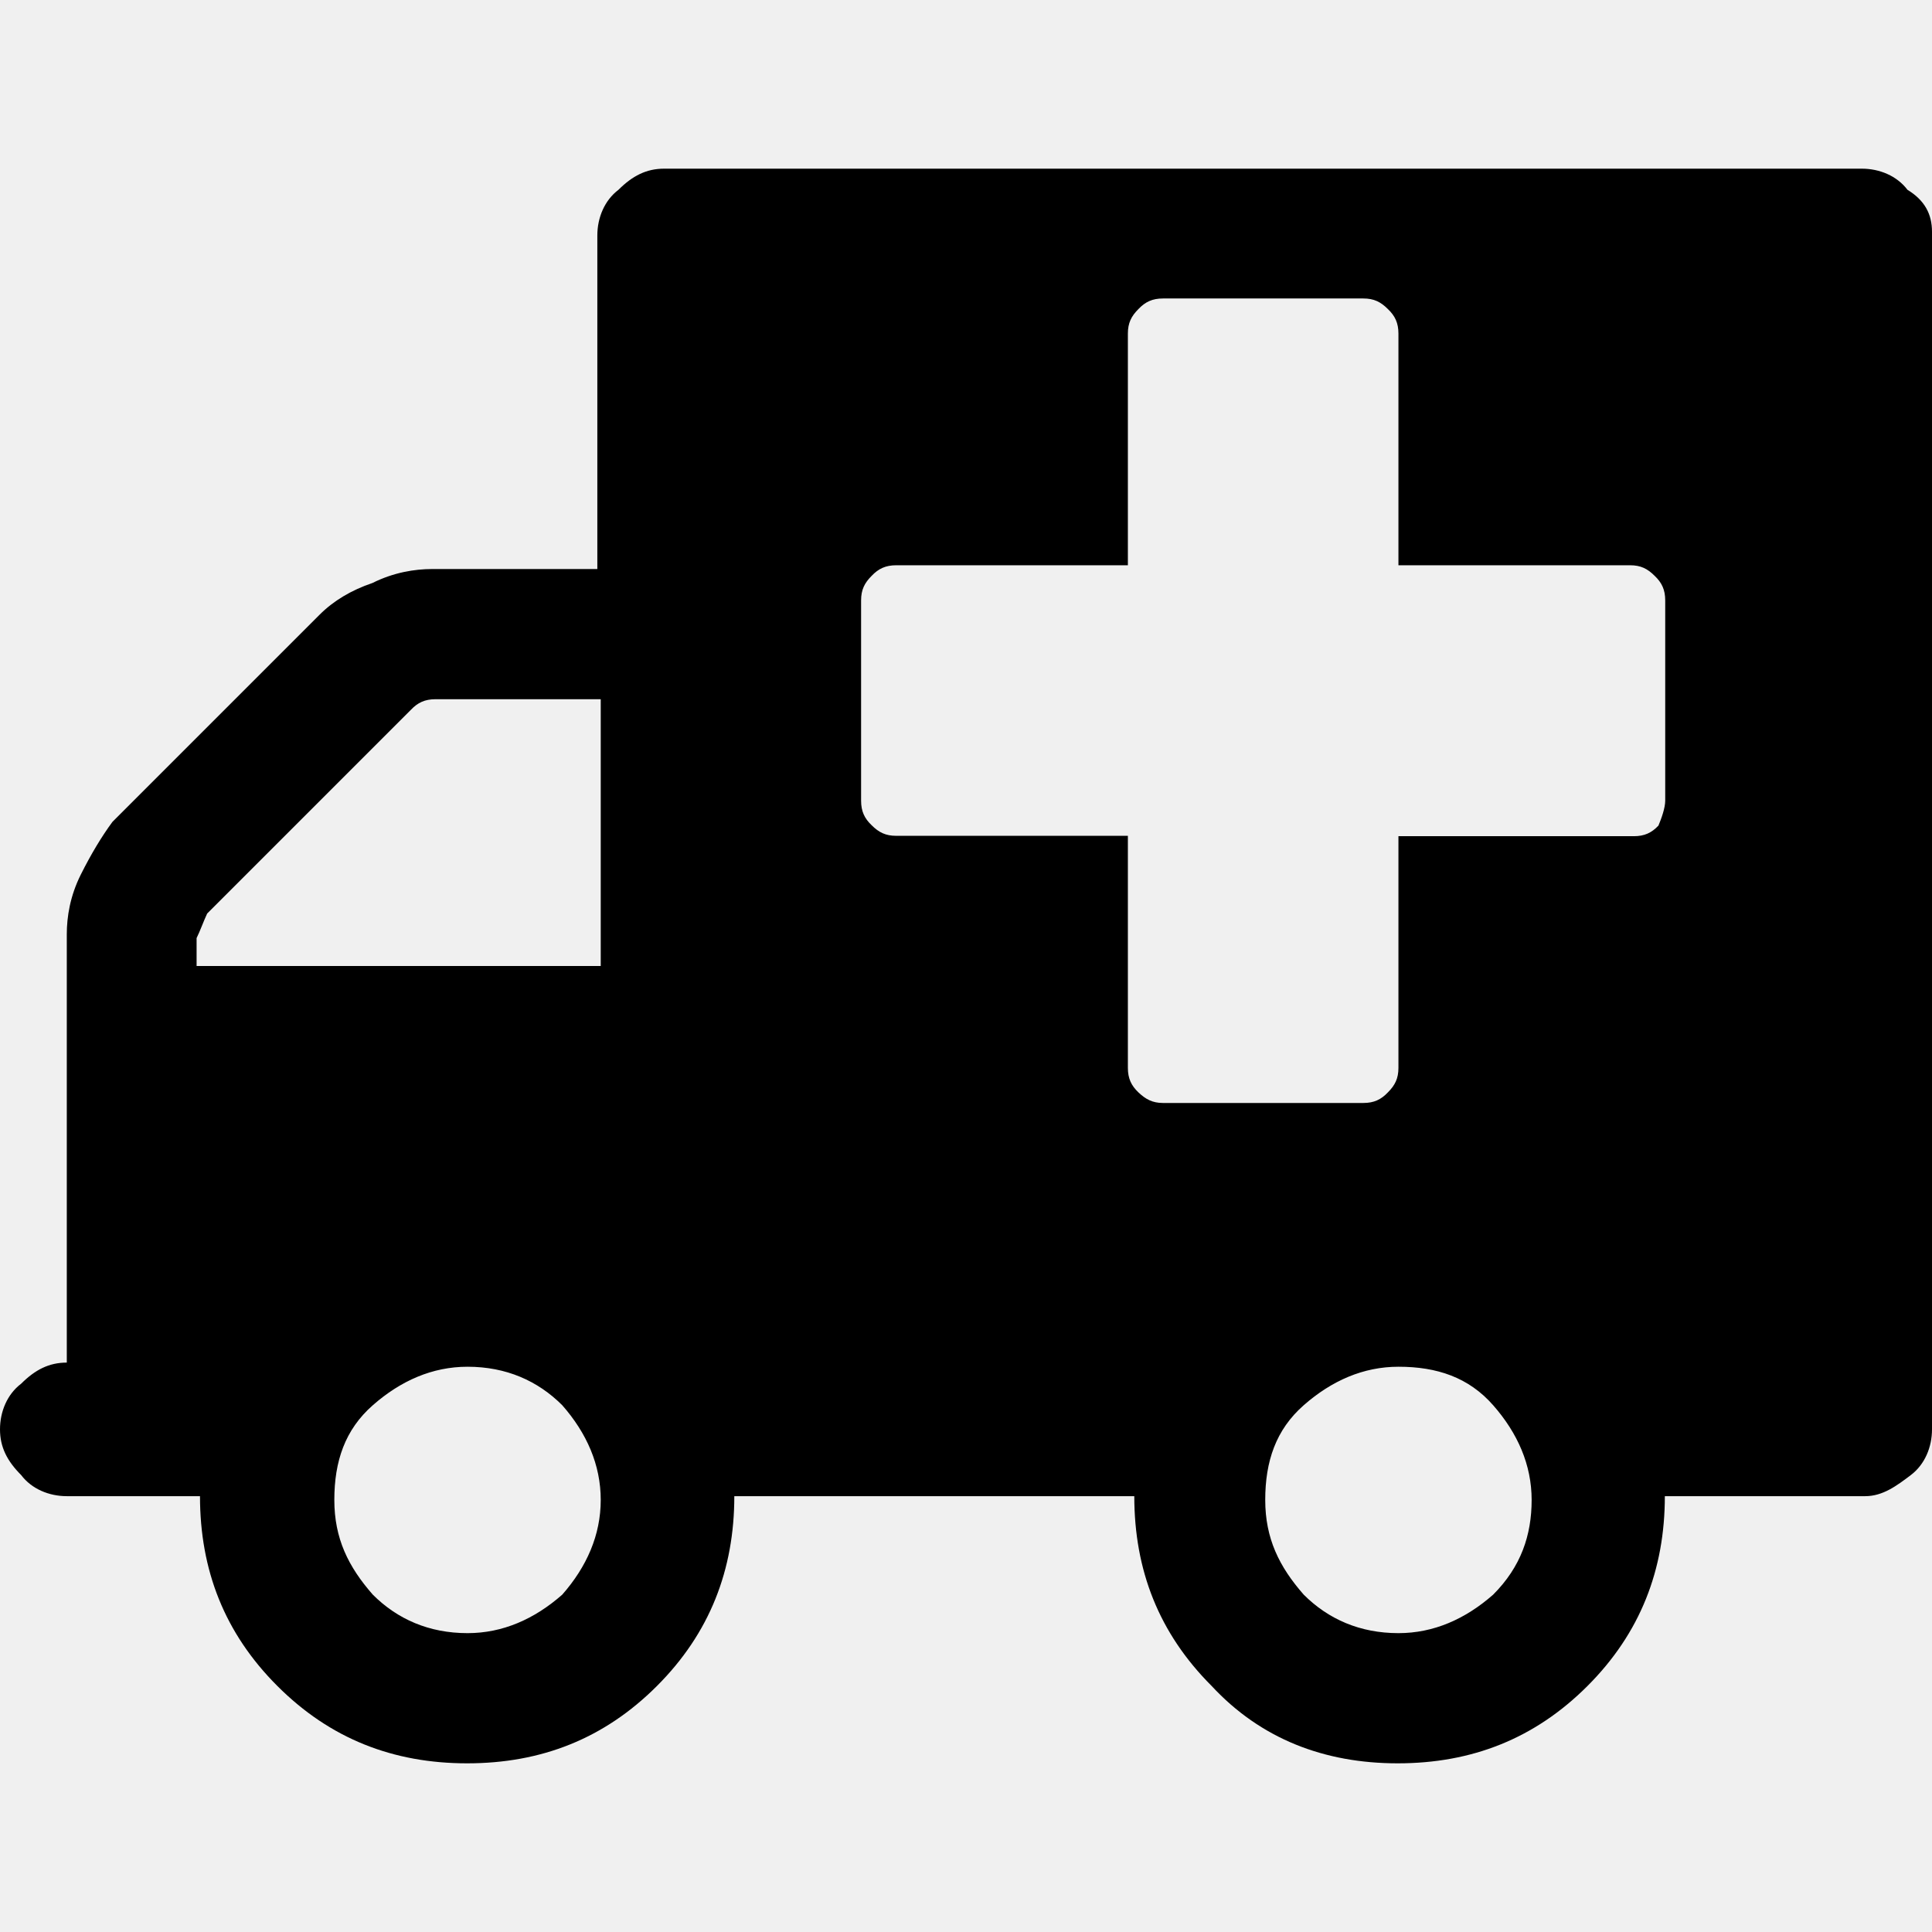
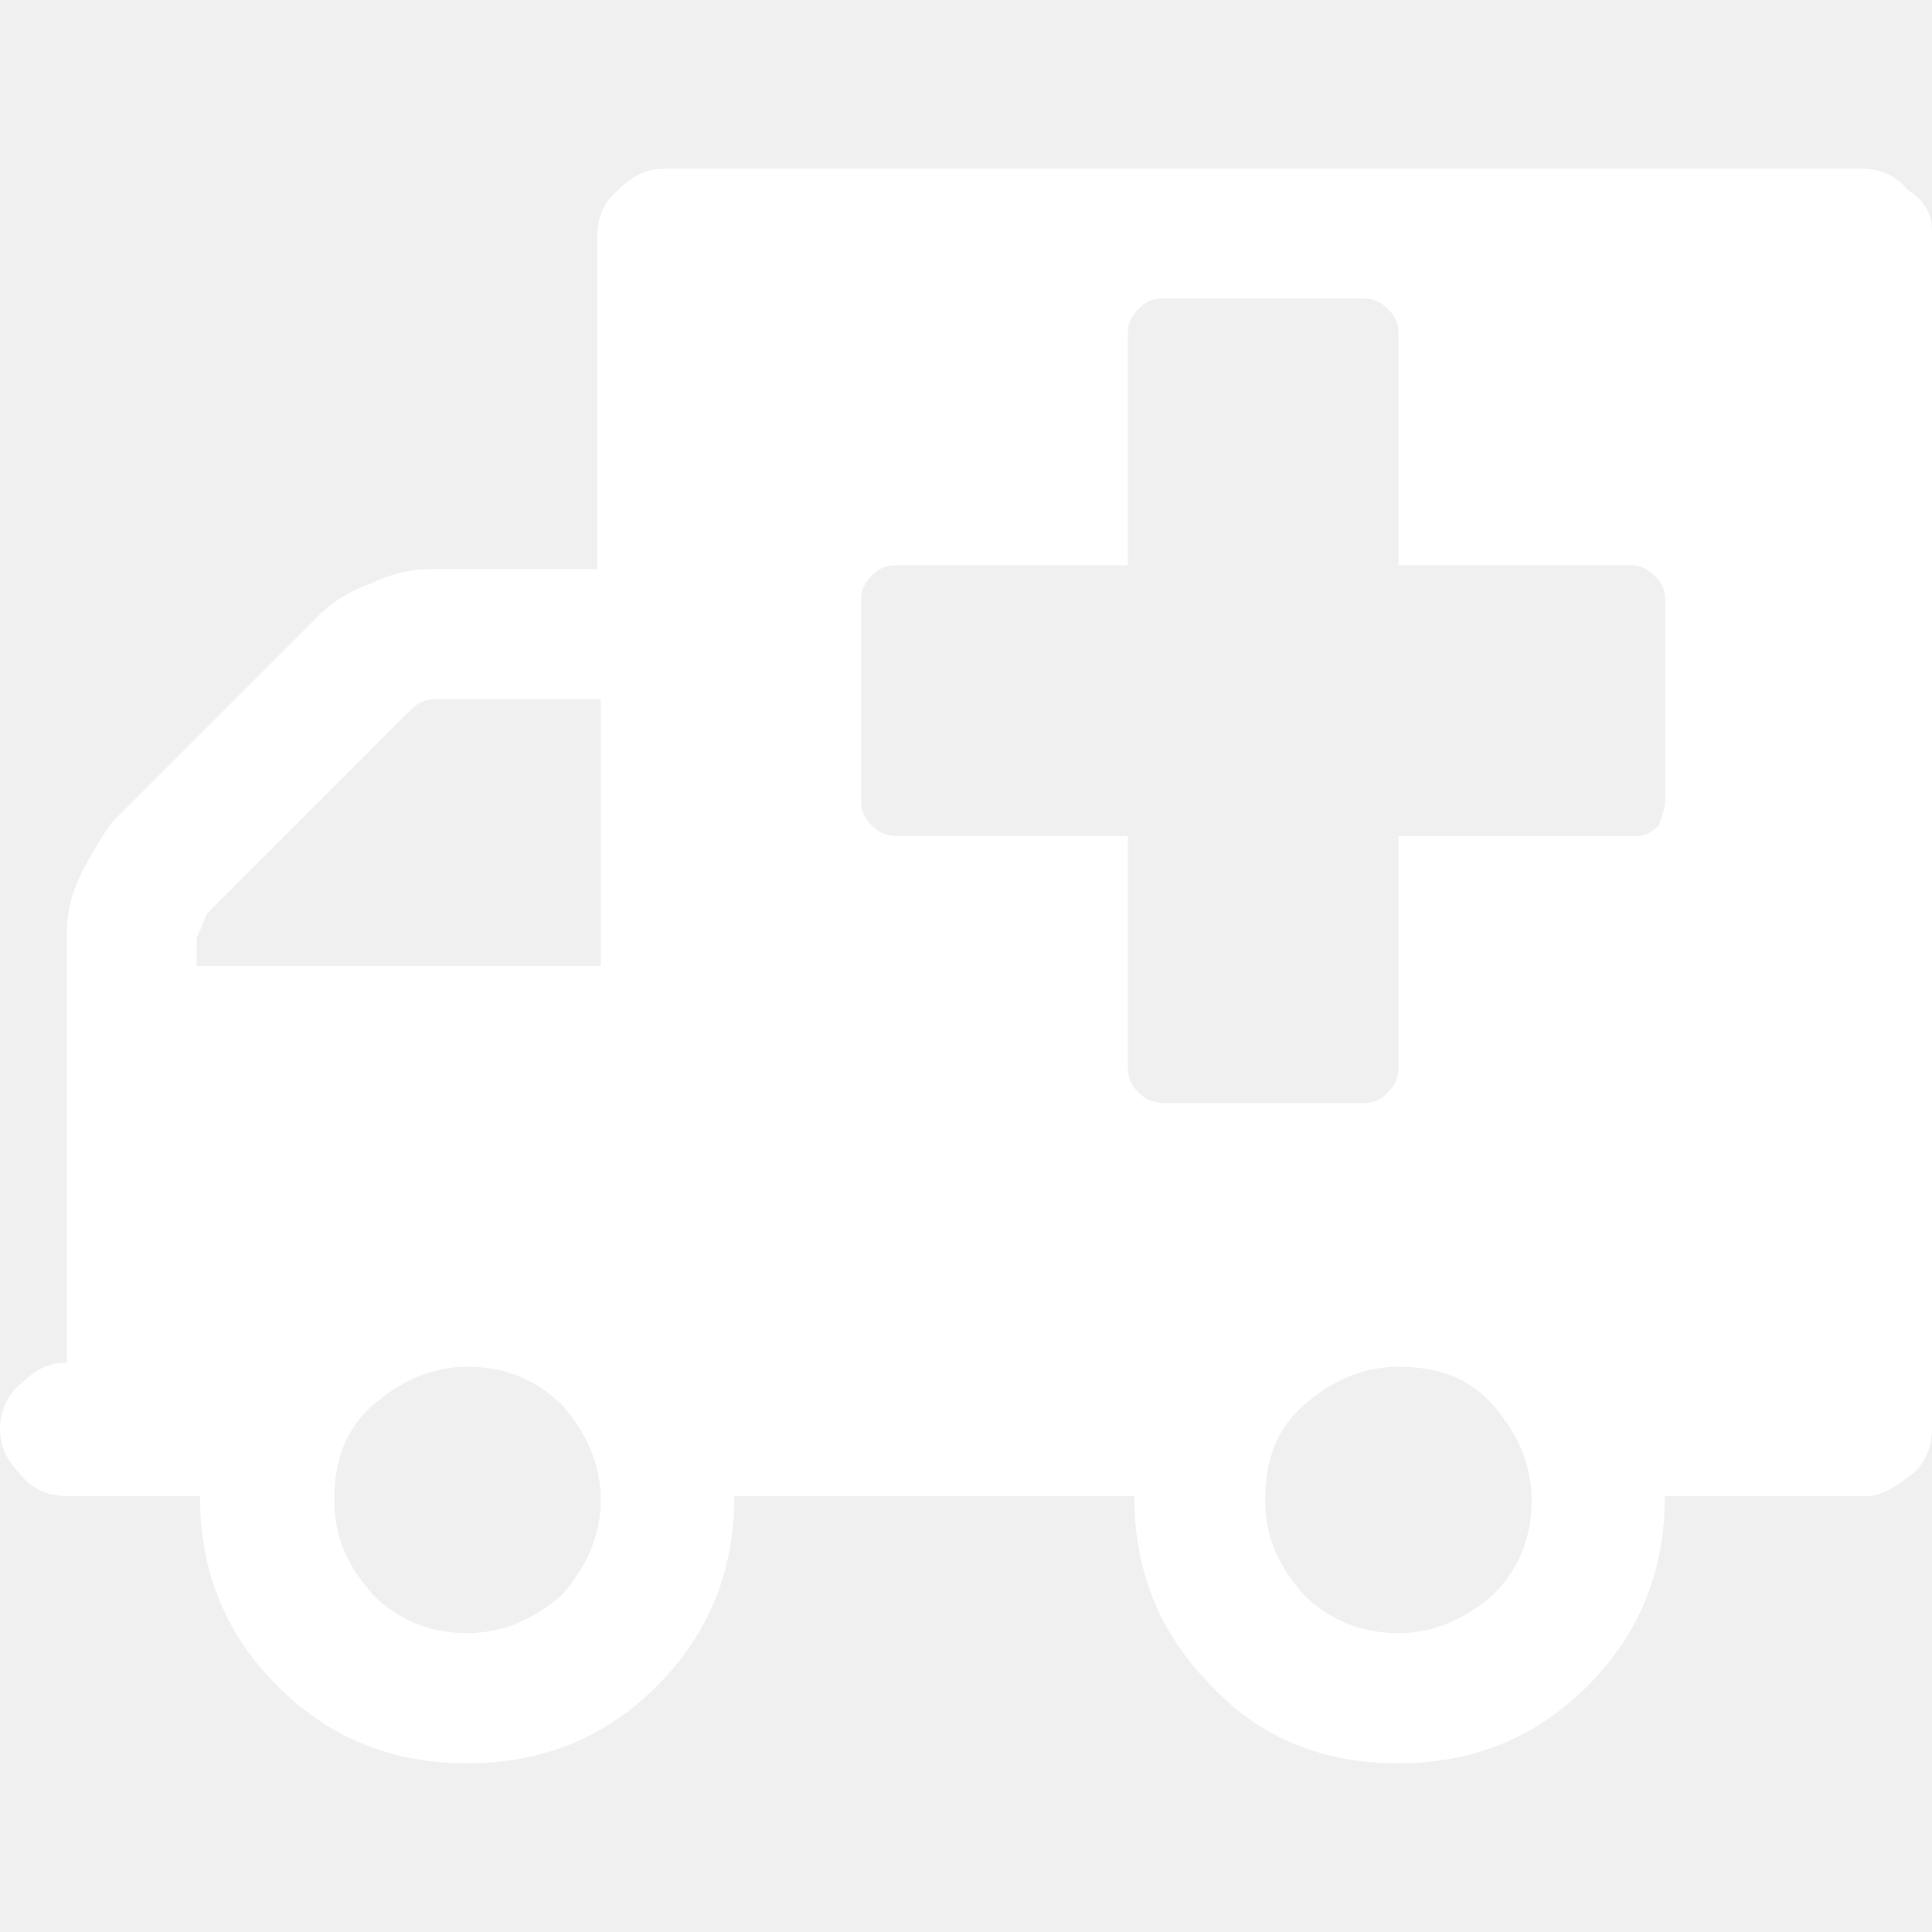
- <svg xmlns="http://www.w3.org/2000/svg" version="1.1" id="Layer_1" x="0px" y="0px" viewBox="131 -131 512 512" style="enable-background:new 131 -131 512 512;" xml:space="preserve">
+ <svg xmlns="http://www.w3.org/2000/svg" version="1.1" id="Layer_1" x="0px" y="0px" viewBox="131 -131 512 512" style="enable-background:new 131 -131 512 512;" xml:space="preserve" fill="white">
  <g id="XMLID_2_">
    <path id="XMLID_9_" d="M290.2,266.5c0-9.3-3.7-17.7-10.2-25.1c-6.5-6.5-14.9-10.2-25.1-10.2c-9.3,0-17.7,3.7-25.1,10.2   c-7.4,6.5-10.2,14.9-10.2,25.1s3.7,17.7,10.2,25.1c6.5,6.5,14.9,10.2,25.1,10.2c9.3,0,17.7-3.7,25.1-10.2   C286.5,284.2,290.2,275.8,290.2,266.5z M184.1,125h106.1V54.3h-43.8c-2.8,0-4.7,0.9-6.5,2.8l-54,54c-0.9,1.9-1.9,4.7-2.8,6.5v7.4   H184.1z M536.9,266.5c0-9.3-3.7-17.7-10.2-25.1s-14.9-10.2-25.1-10.2c-9.3,0-17.7,3.7-25.1,10.2s-10.2,14.9-10.2,25.1   s3.7,17.7,10.2,25.1c6.5,6.5,14.9,10.2,25.1,10.2c9.3,0,17.7-3.7,25.1-10.2C534.1,284.2,536.9,275.8,536.9,266.5z M572.3,81.2V28.1   c0-2.8-0.9-4.7-2.8-6.5c-1.9-1.9-3.7-2.8-6.5-2.8h-61.4v-61.4c0-2.8-0.9-4.7-2.8-6.5c-1.9-1.9-3.7-2.8-6.5-2.8h-53.1   c-2.8,0-4.7,0.9-6.5,2.8c-1.9,1.9-2.8,3.7-2.8,6.5v61.4h-61.4c-2.8,0-4.7,0.9-6.5,2.8c-1.9,1.9-2.8,3.7-2.8,6.5v53.1   c0,2.8,0.9,4.7,2.8,6.5c1.9,1.9,3.7,2.8,6.5,2.8h61.4V152c0,2.8,0.9,4.7,2.8,6.5s3.7,2.8,6.5,2.8h53.1c2.8,0,4.7-0.9,6.5-2.8   c1.9-1.9,2.8-3.7,2.8-6.5V90.6H564c2.8,0,4.7-0.9,6.5-2.8C571.3,85.9,572.3,83.1,572.3,81.2z M643-69.6v317.4   c0,4.7-1.9,9.3-5.6,12.1c-3.7,2.8-7.4,5.6-12.1,5.6h-53.1c0,19.5-6.5,36.3-20.5,50.3s-30.7,20.5-50.3,20.5   c-19.5,0-36.3-6.5-49.3-20.5c-14-14-20.5-30.7-20.5-50.3h-106c0,19.5-6.5,36.3-20.5,50.3s-30.7,20.5-50.3,20.5s-36.3-6.5-50.3-20.5   S184,285.1,184,265.5h-35.3c-4.7,0-9.3-1.9-12.1-5.6c-3.7-3.7-5.6-7.4-5.6-12.1s1.9-9.3,5.6-12.1c3.7-3.7,7.4-5.6,12.1-5.6V116.6   c0-4.7,0.9-10.2,3.7-15.8c2.8-5.6,5.6-10.2,8.4-14l54.9-54.9c3.7-3.7,8.4-6.5,14-8.4c5.6-2.8,11.2-3.7,15.8-3.7h43.8v-88.4   c0-4.7,1.9-9.3,5.6-12.1c3.7-3.7,7.4-5.6,12.1-5.6h317.4c4.7,0,9.3,1.9,12.1,5.6C641.1-77.9,643-74.2,643-69.6z" />
  </g>
</svg>
